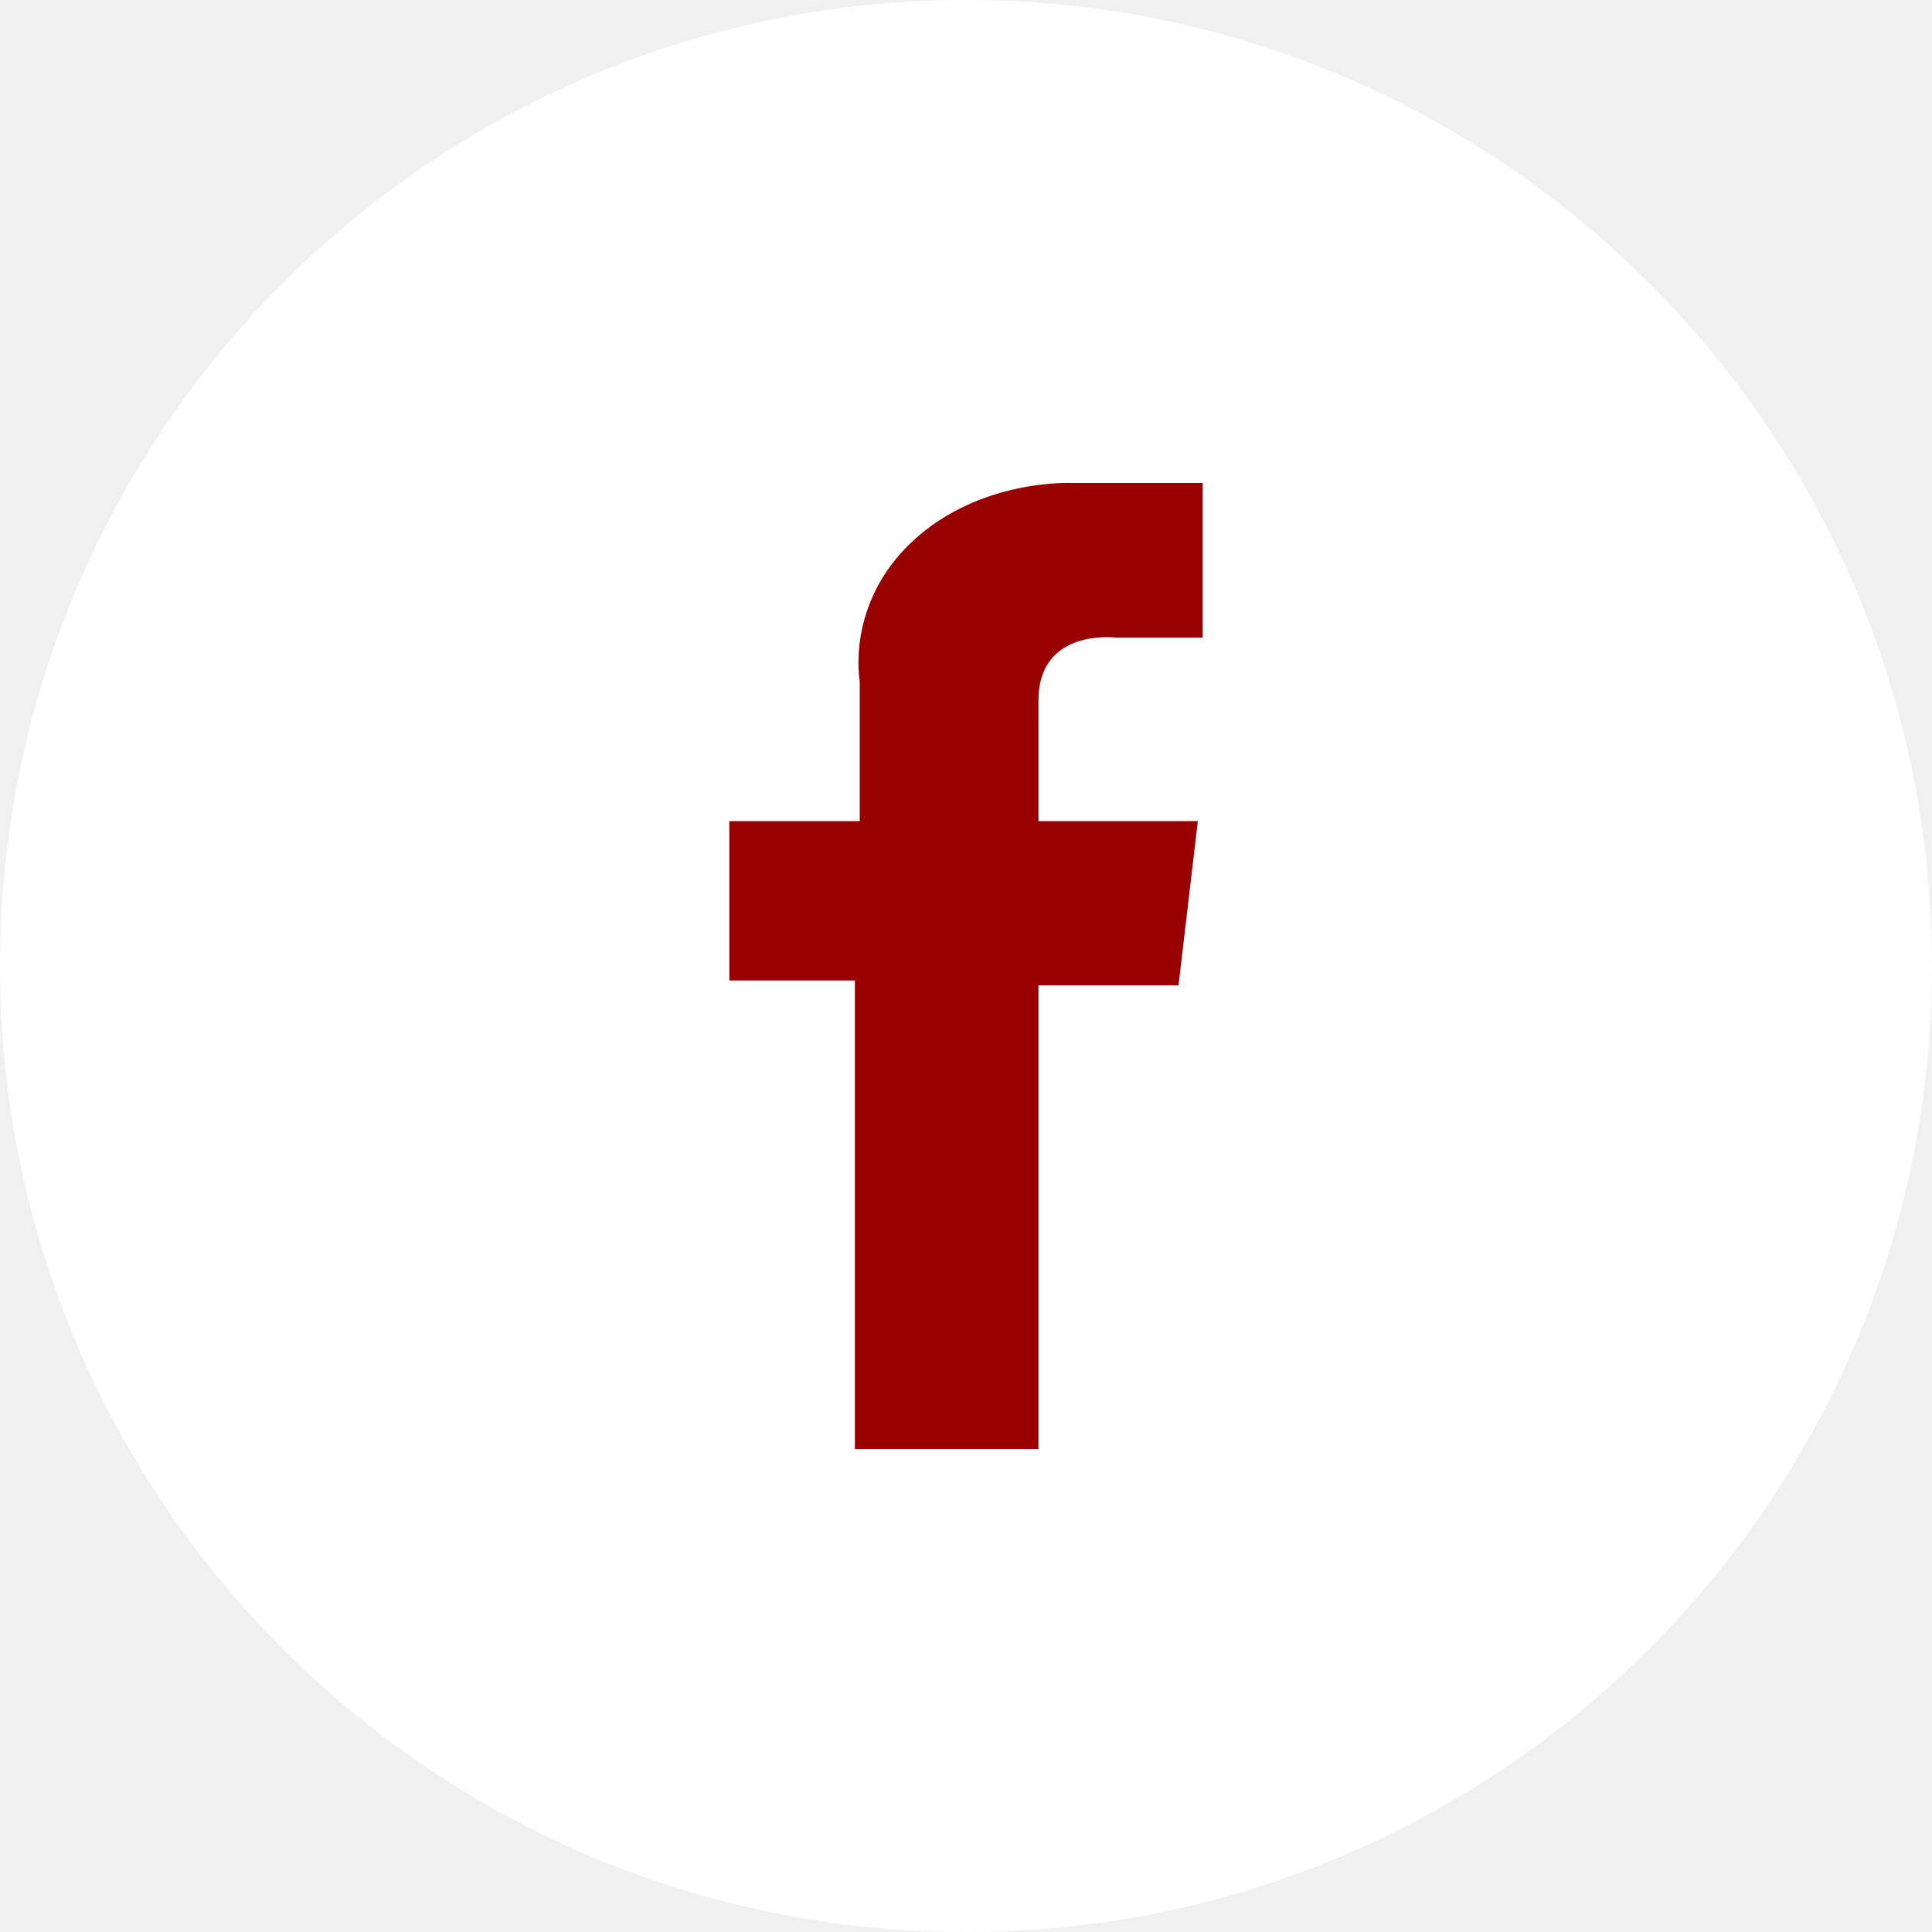
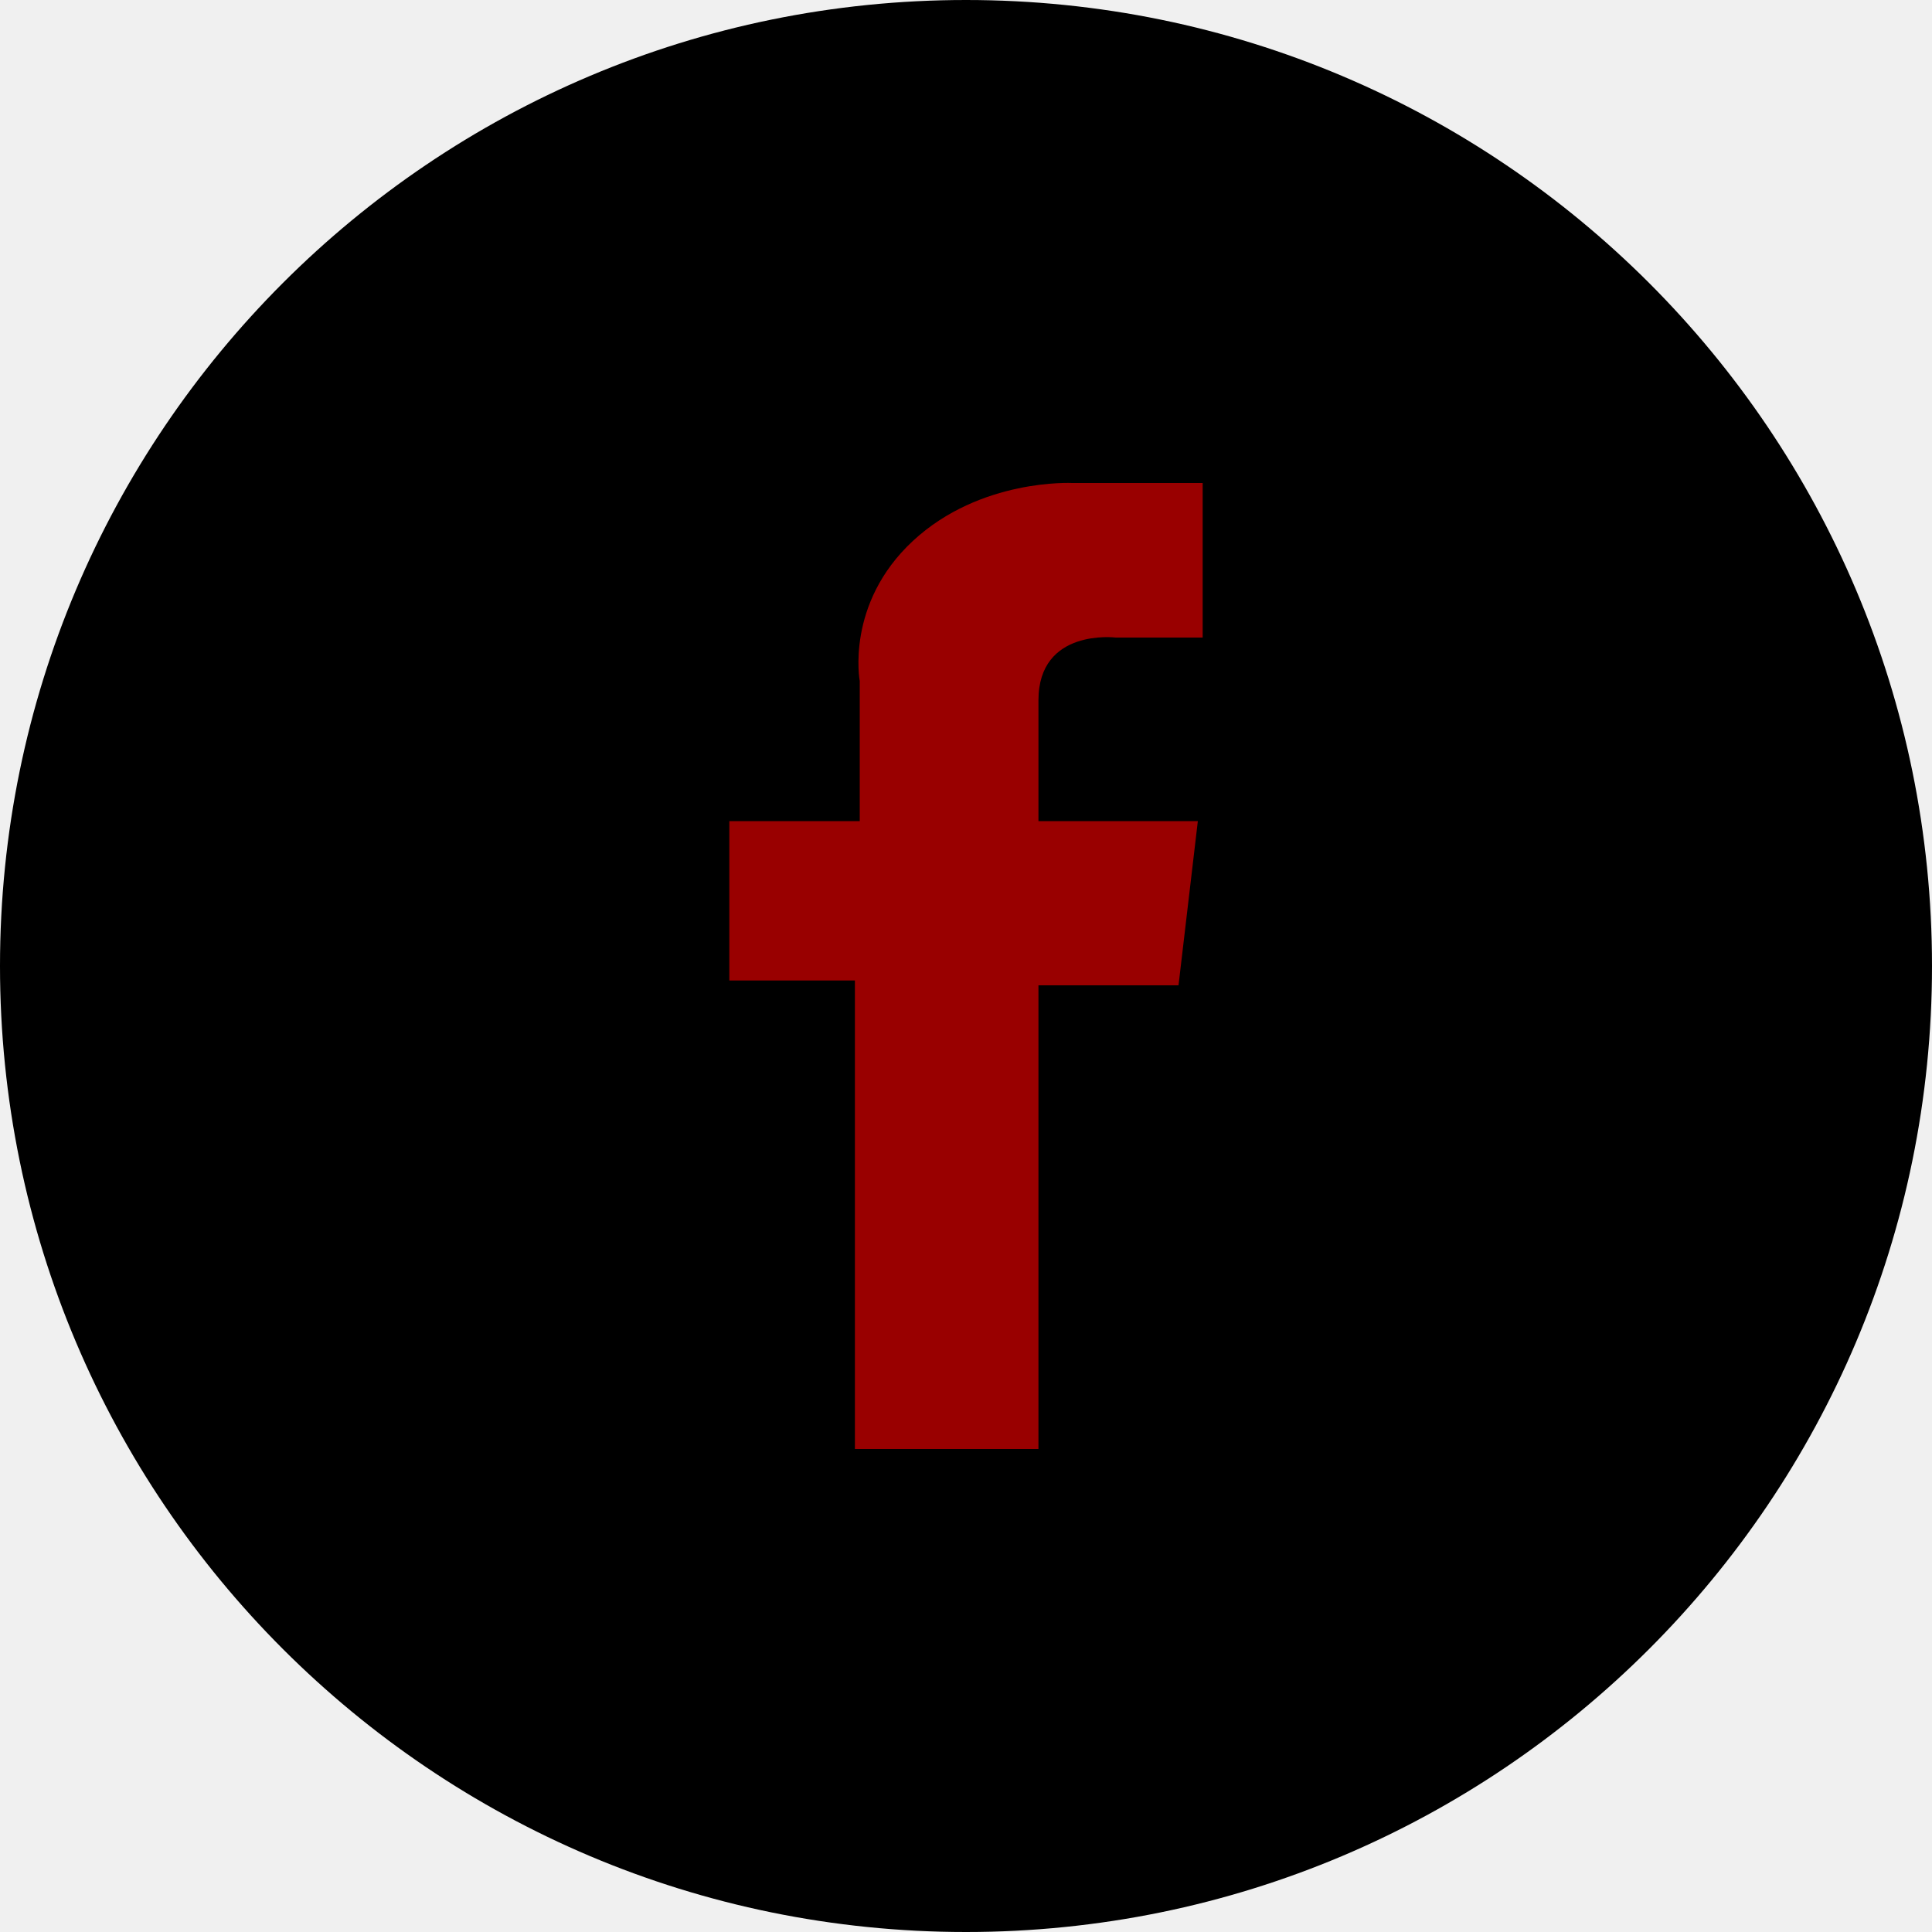
- <svg xmlns="http://www.w3.org/2000/svg" width="40" height="40" viewBox="0 0 40 40" fill="none">
-   <path d="M20 40C31.046 40 40 31.046 40 20C40 8.954 31.046 0 20 0C8.954 0 0 8.954 0 20C0 31.046 8.954 40 20 40Z" fill="white" />
+ <svg xmlns="http://www.w3.org/2000/svg" width="40" height="40" viewBox="0 0 40 40" fill="currentColor">
+   <path d="M20 40C31.046 40 40 31.046 40 20C40 8.954 31.046 0 20 0C8.954 0 0 8.954 0 20C0 31.046 8.954 40 20 40Z" />
  <path d="M24.9 10V13.2H23.1C23.1 13.2 21.5 13 21.5 14.5V17H24.8L24.4 20.4H21.5V30H17.7V20.3H15.1V17H17.8V14.1C17.8 14.1 17.5 12.5 18.9 11.2C20.3 9.9 22.2 10 22.2 10H24.9Z" fill="#990000" />
</svg>
